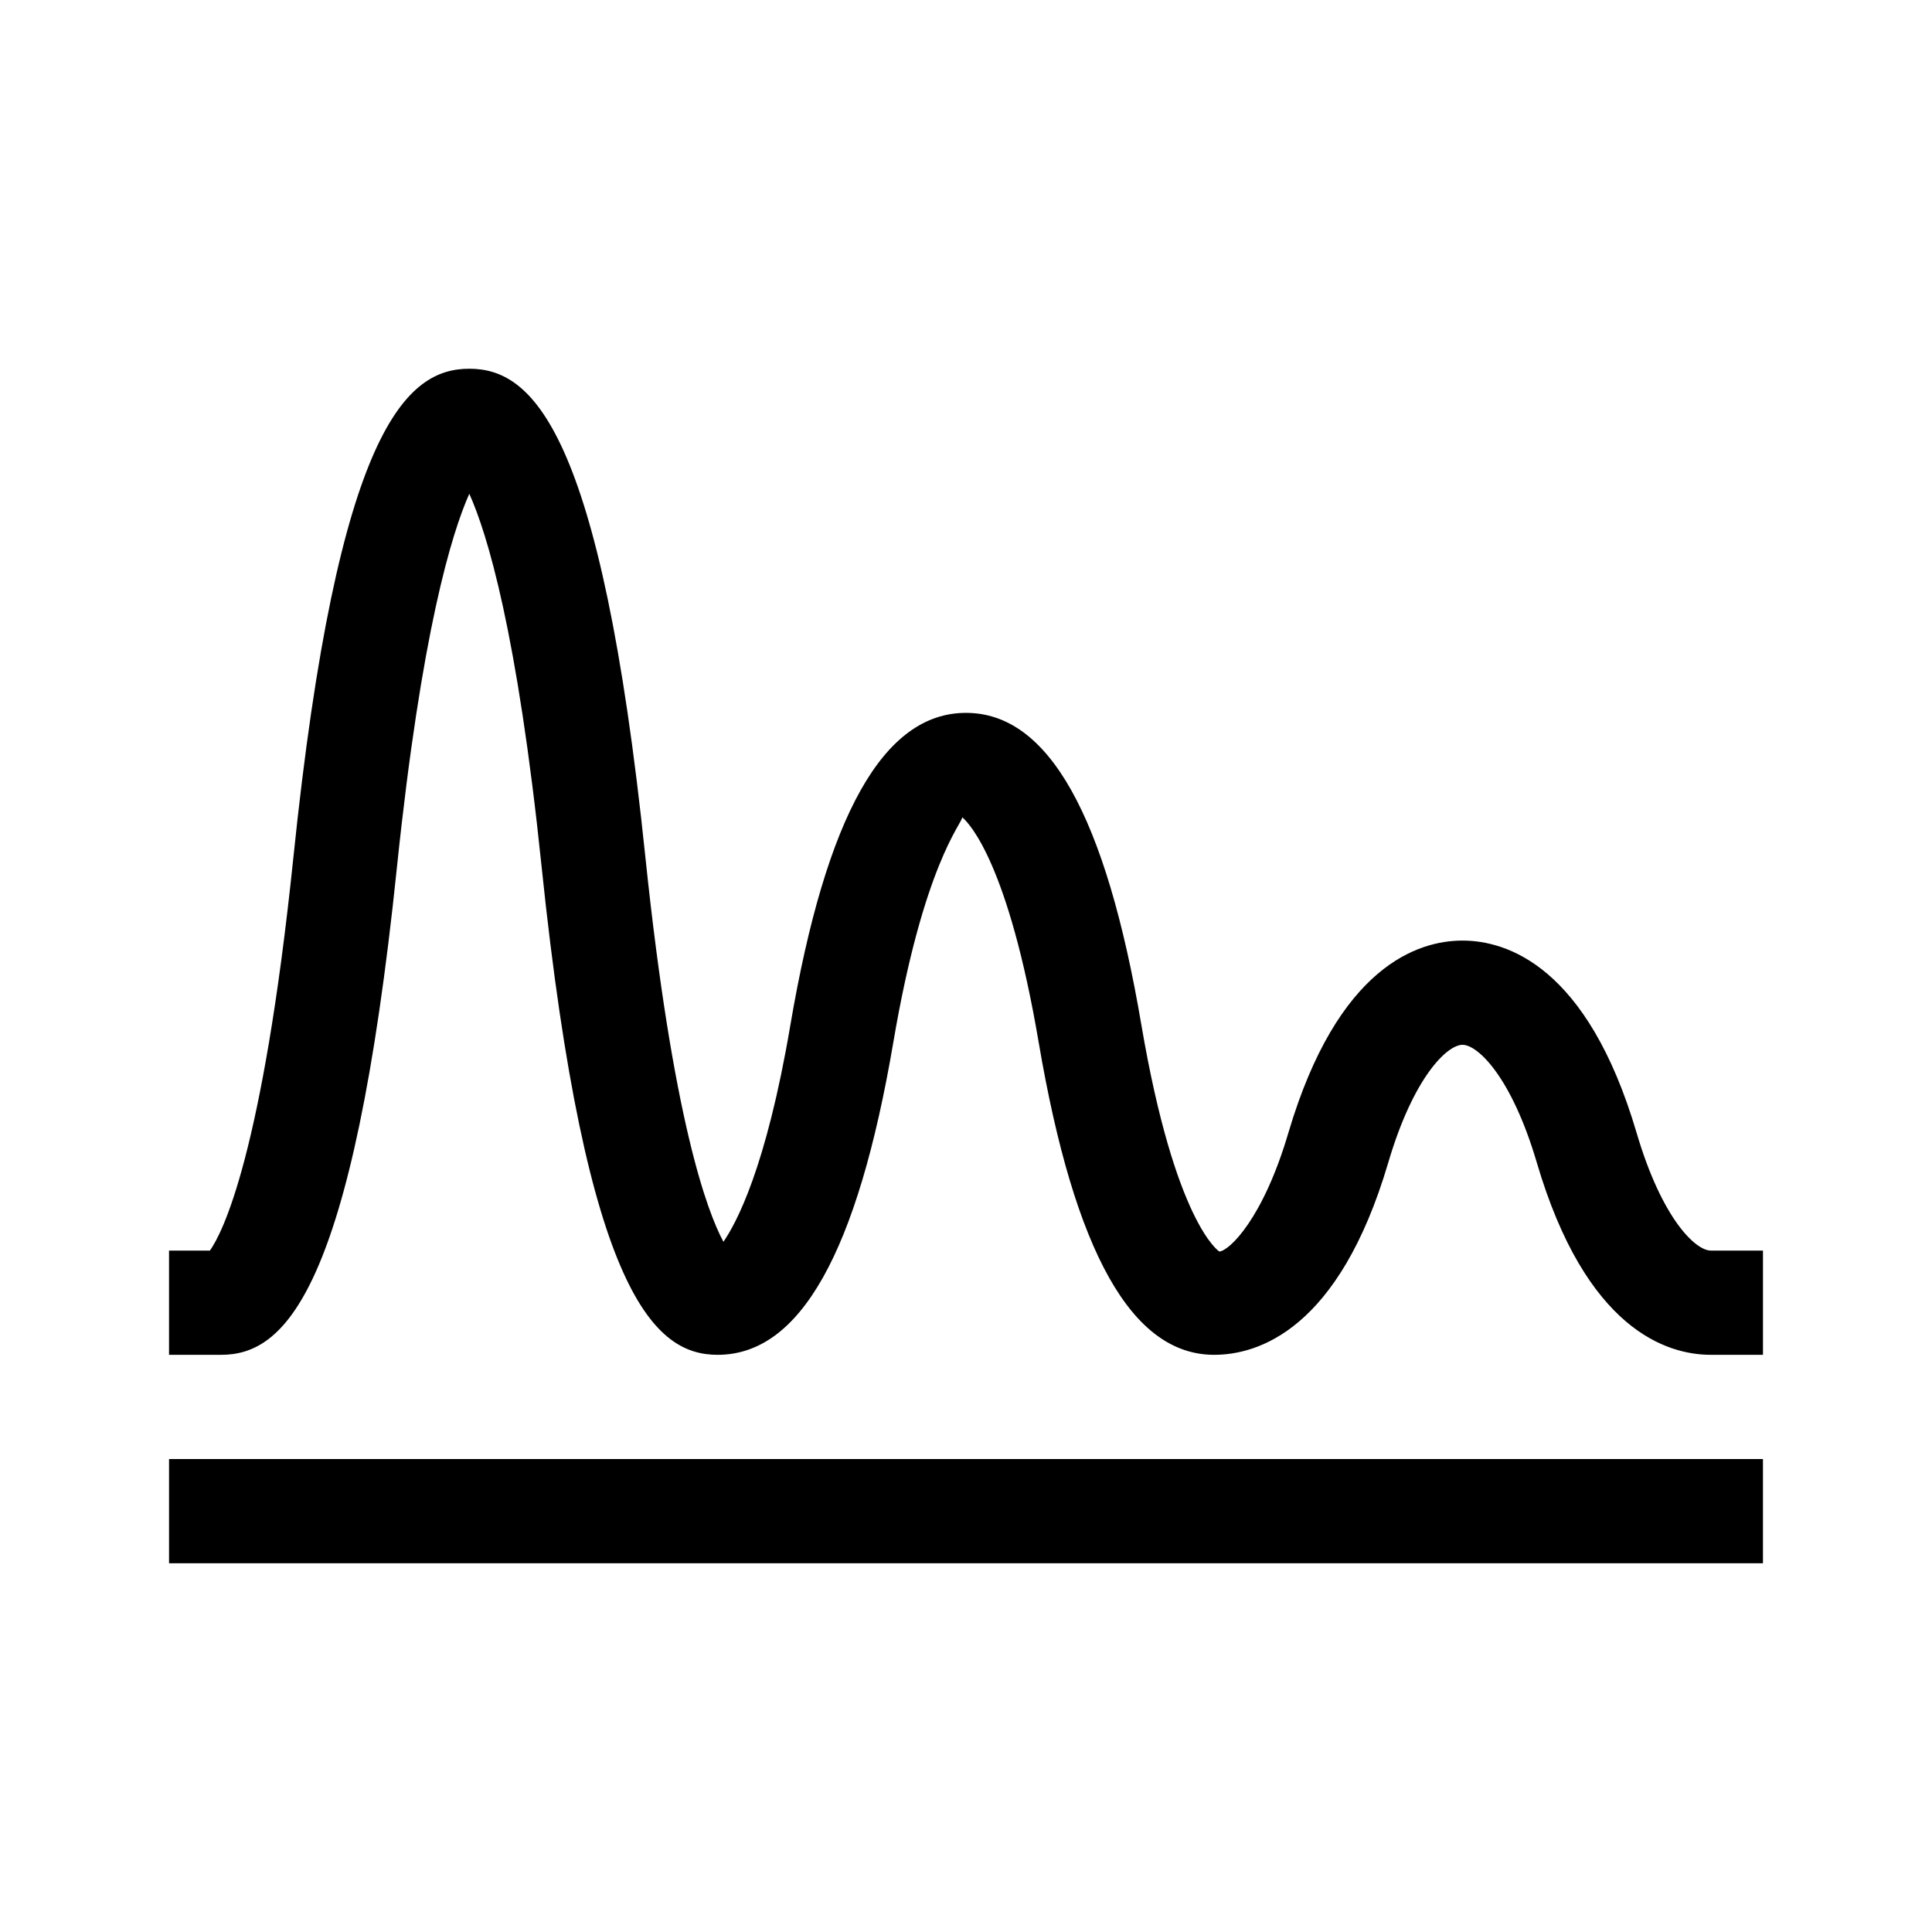
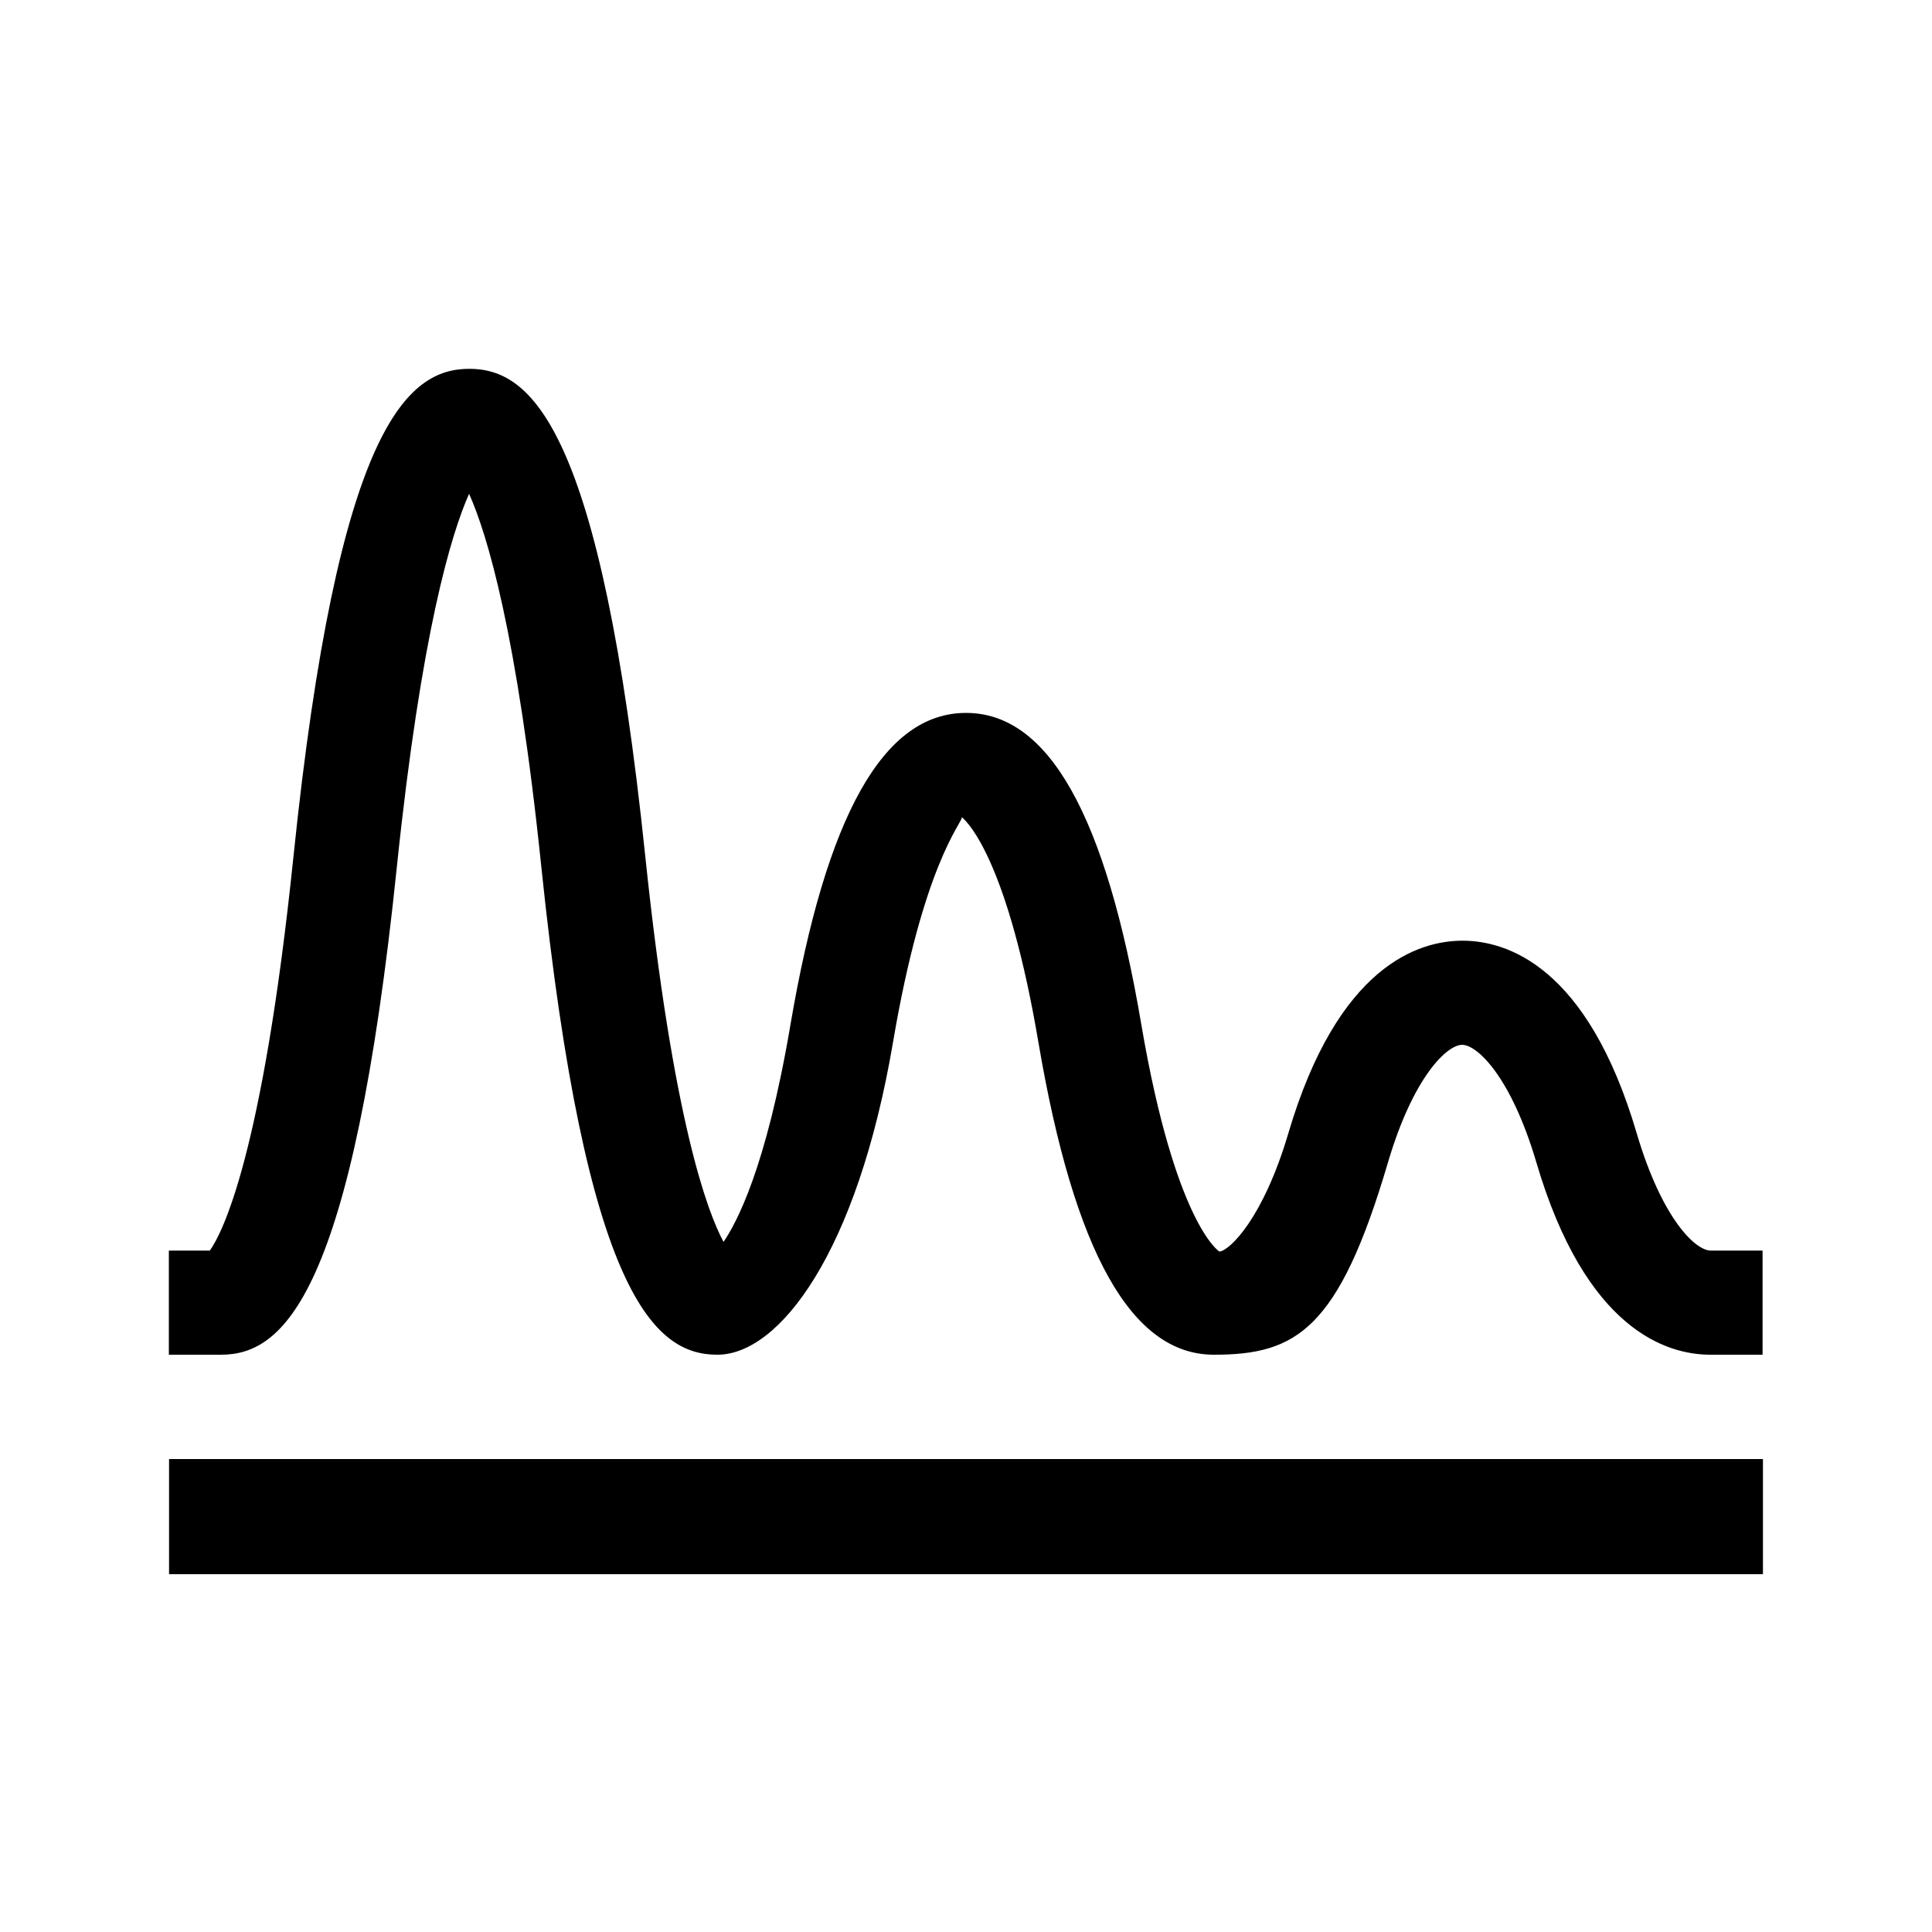
- <svg xmlns="http://www.w3.org/2000/svg" id="a" data-name="layer1" viewBox="0 0 1000 1000">
-   <path d="M885.53,647.3c-7.96,0-25.32-16.49-38.42-60.92-25.51-86.63-67.42-99.54-90.13-99.54s-64.51,12.9-90.13,99.54c-13.1,44.43-30.46,60.92-35.7,61.41-.29-.1-22.9-14.84-40.36-117.19-18.43-108.75-48.12-161.62-90.8-161.62s-72.37,52.87-90.9,161.62c-12.61,74.41-28.04,102.45-34.63,112.15-8.34-15.43-26.19-62.77-40.45-199.46-23.09-222.45-58.98-252.43-91.1-252.43s-68.01,29.98-91,252.43c-16.01,154.74-36.87,195-43.27,204.02h-21.15v53.94h26.97c32.11,0,68.01-29.98,91-252.43,12.71-121.95,28.33-172.78,37.45-193.25,9.22,20.47,24.84,71.3,37.45,193.25,23.09,222.45,58.98,252.43,91.1,252.43,42.69,0,72.37-52.87,90.9-161.62,15.62-92.07,35.51-113.21,35.7-116.61,3.98,3.4,23.96,24.64,39.58,116.61,18.53,108.75,48.22,161.62,90.8,161.62,22.7,0,64.61-12.9,90.13-99.54,13.1-44.43,30.56-60.92,38.42-60.92s25.32,16.49,38.42,60.83c25.51,86.73,67.42,99.63,90.13,99.63h26.97v-53.94h-26.97Z" />
-   <rect x="87.5" y="755.2" width="825" height="53.94" />
+ <svg xmlns="http://www.w3.org/2000/svg" id="a" version="1.1" viewBox="0 0 1000 1000">
+   <path d="M885.5,647.3c-8,0-25.3-16.5-38.4-60.9-25.5-86.6-67.4-99.5-90.1-99.5s-64.5,12.9-90.1,99.5c-13.1,44.4-30.5,60.9-35.7,61.4-.3,0-22.9-14.8-40.4-117.2-18.4-108.8-48.1-161.6-90.8-161.6s-72.4,52.9-90.9,161.6c-12.6,74.4-28,102.5-34.6,112.2-8.3-15.4-26.2-62.8-40.5-199.5-23.1-222.4-59-252.4-91.1-252.4s-68,30-91,252.4c-16,154.7-36.9,195-43.3,204h-21.2v53.9h27c32.1,0,68-30,91-252.4,12.7-122,28.3-172.8,37.4-193.2,9.2,20.5,24.8,71.3,37.4,193.2,23.1,222.5,59,252.4,91.1,252.4s72.4-52.9,90.9-161.6c15.6-92.1,35.5-113.2,35.7-116.6,4,3.4,24,24.6,39.6,116.6,18.5,108.8,48.2,161.6,90.8,161.6s64.6-12.9,90.1-99.5c13.1-44.4,30.6-60.9,38.4-60.9s25.3,16.5,38.4,60.8c25.5,86.7,67.4,99.6,90.1,99.6h27v-53.9h-27Z" />
+   <rect x="87.5" y="755.2" width="825" height="59.6" />
</svg>
